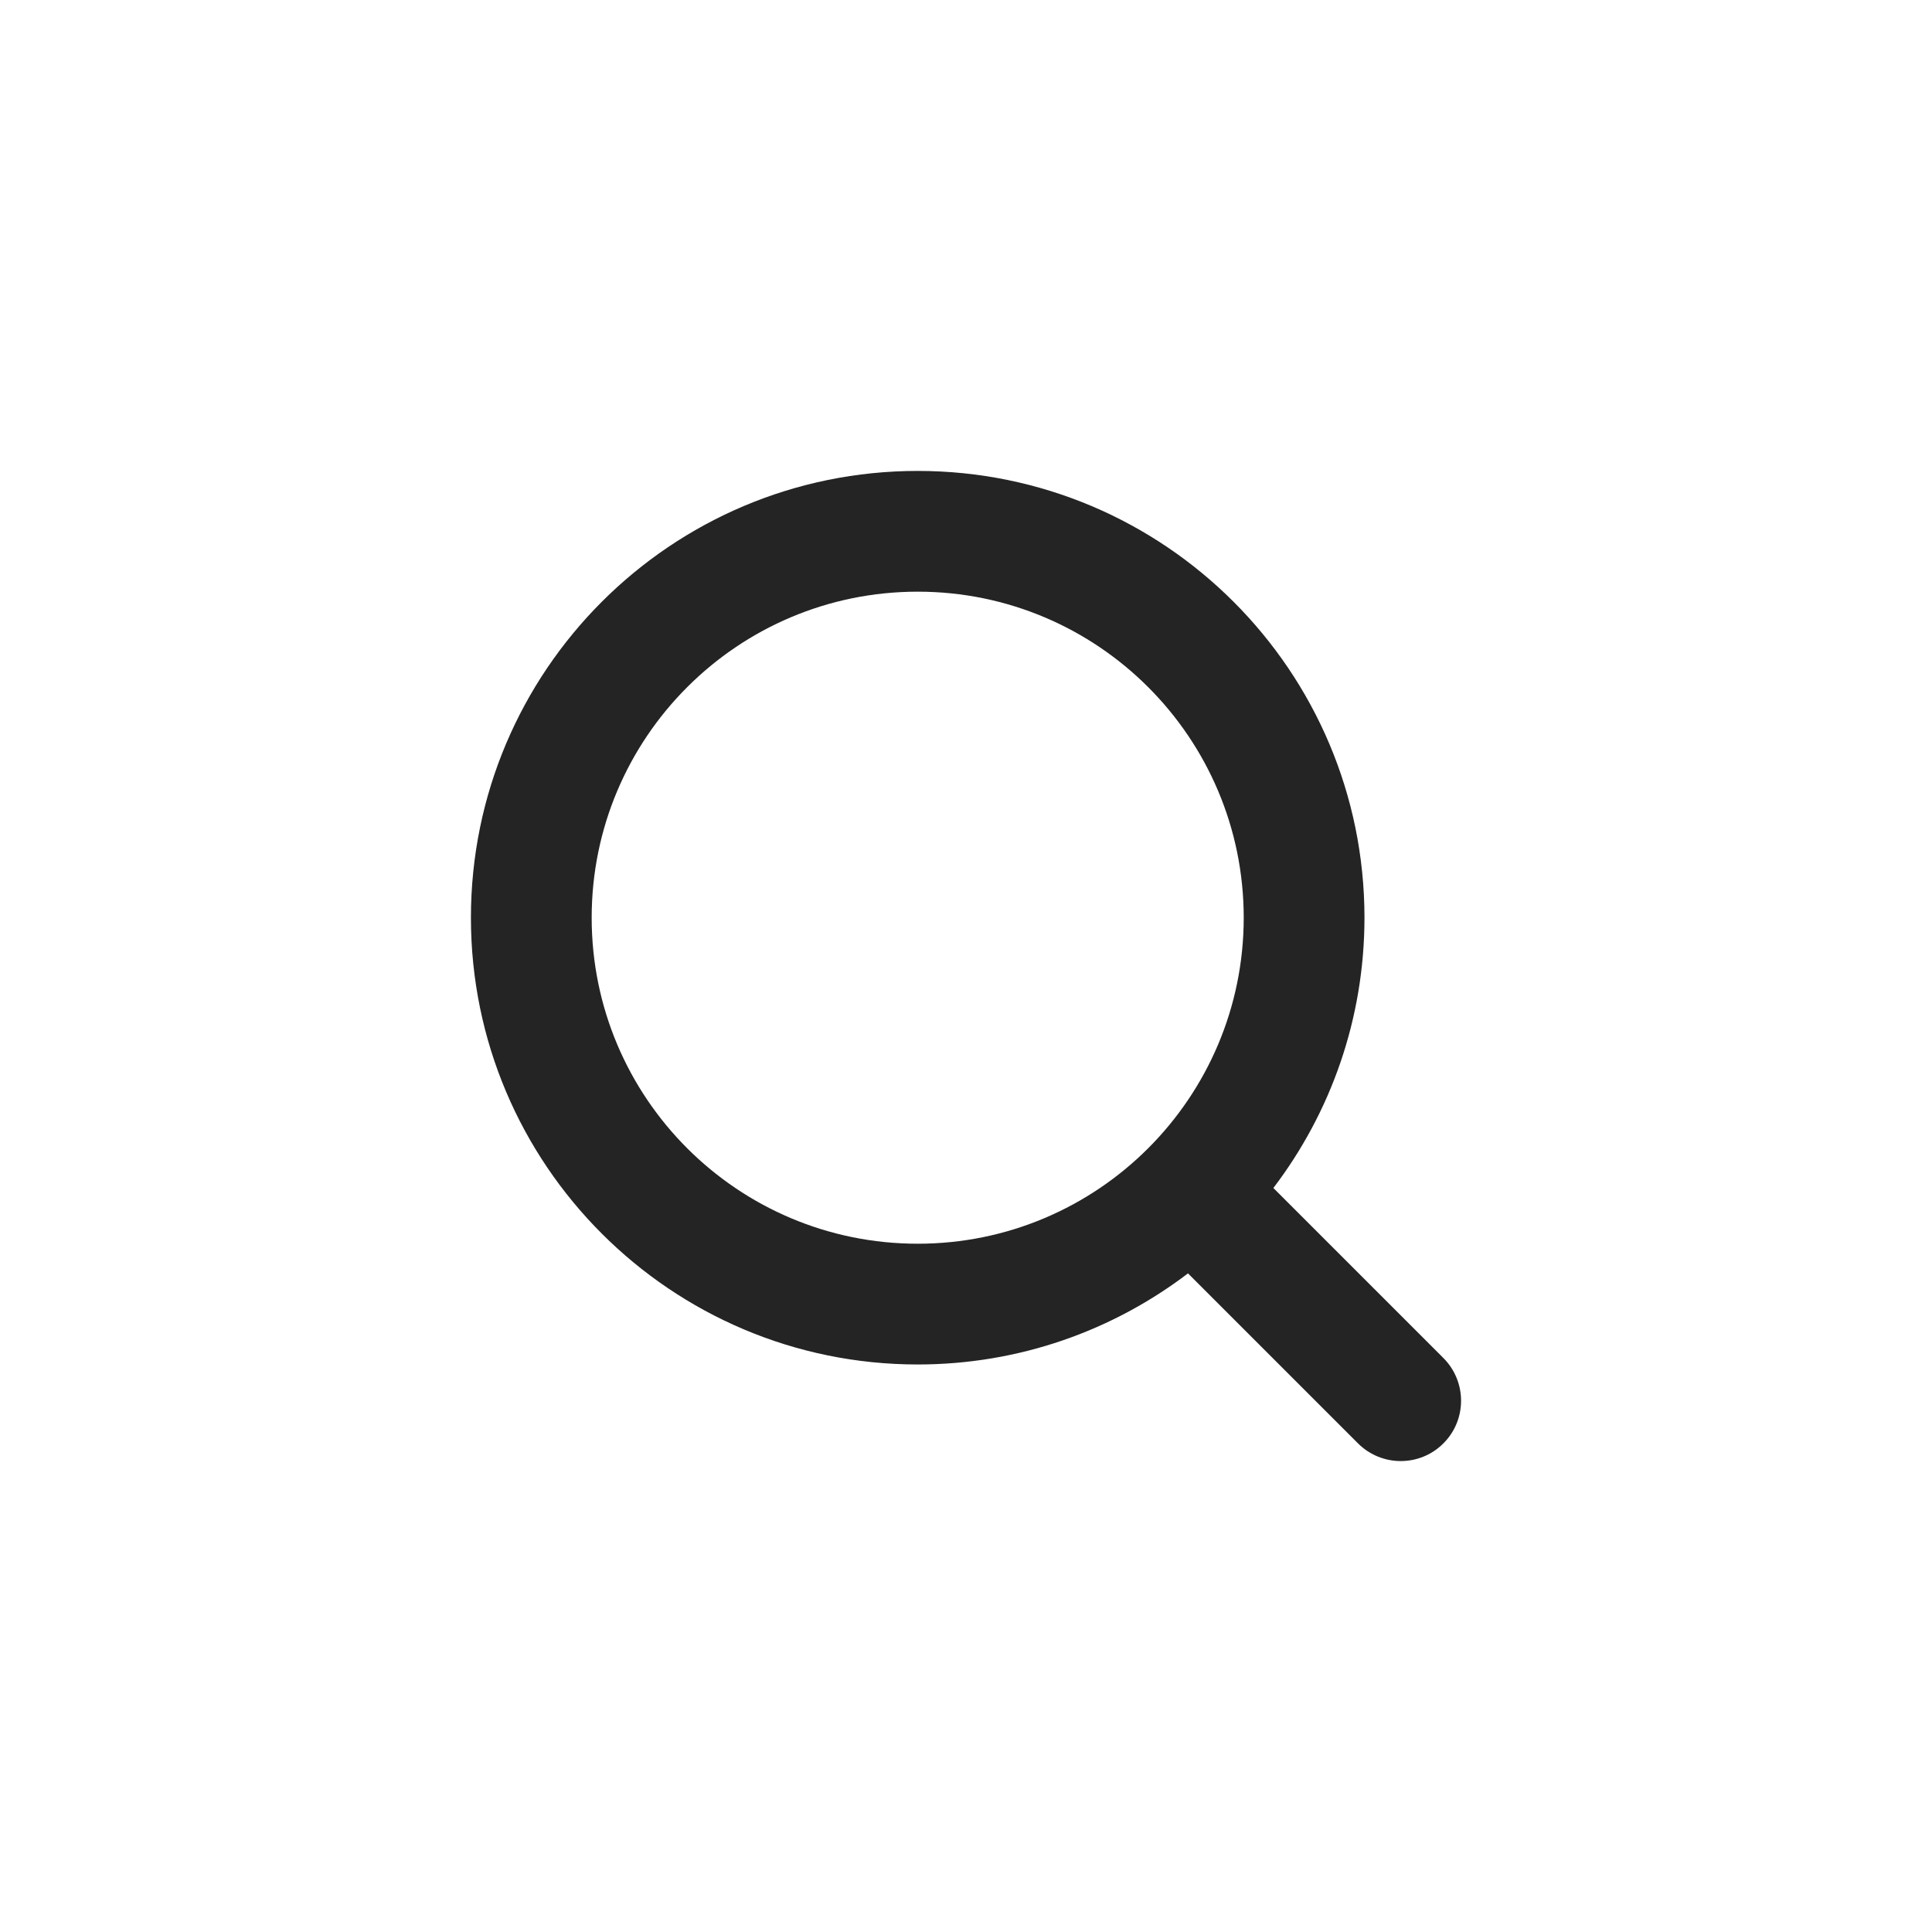
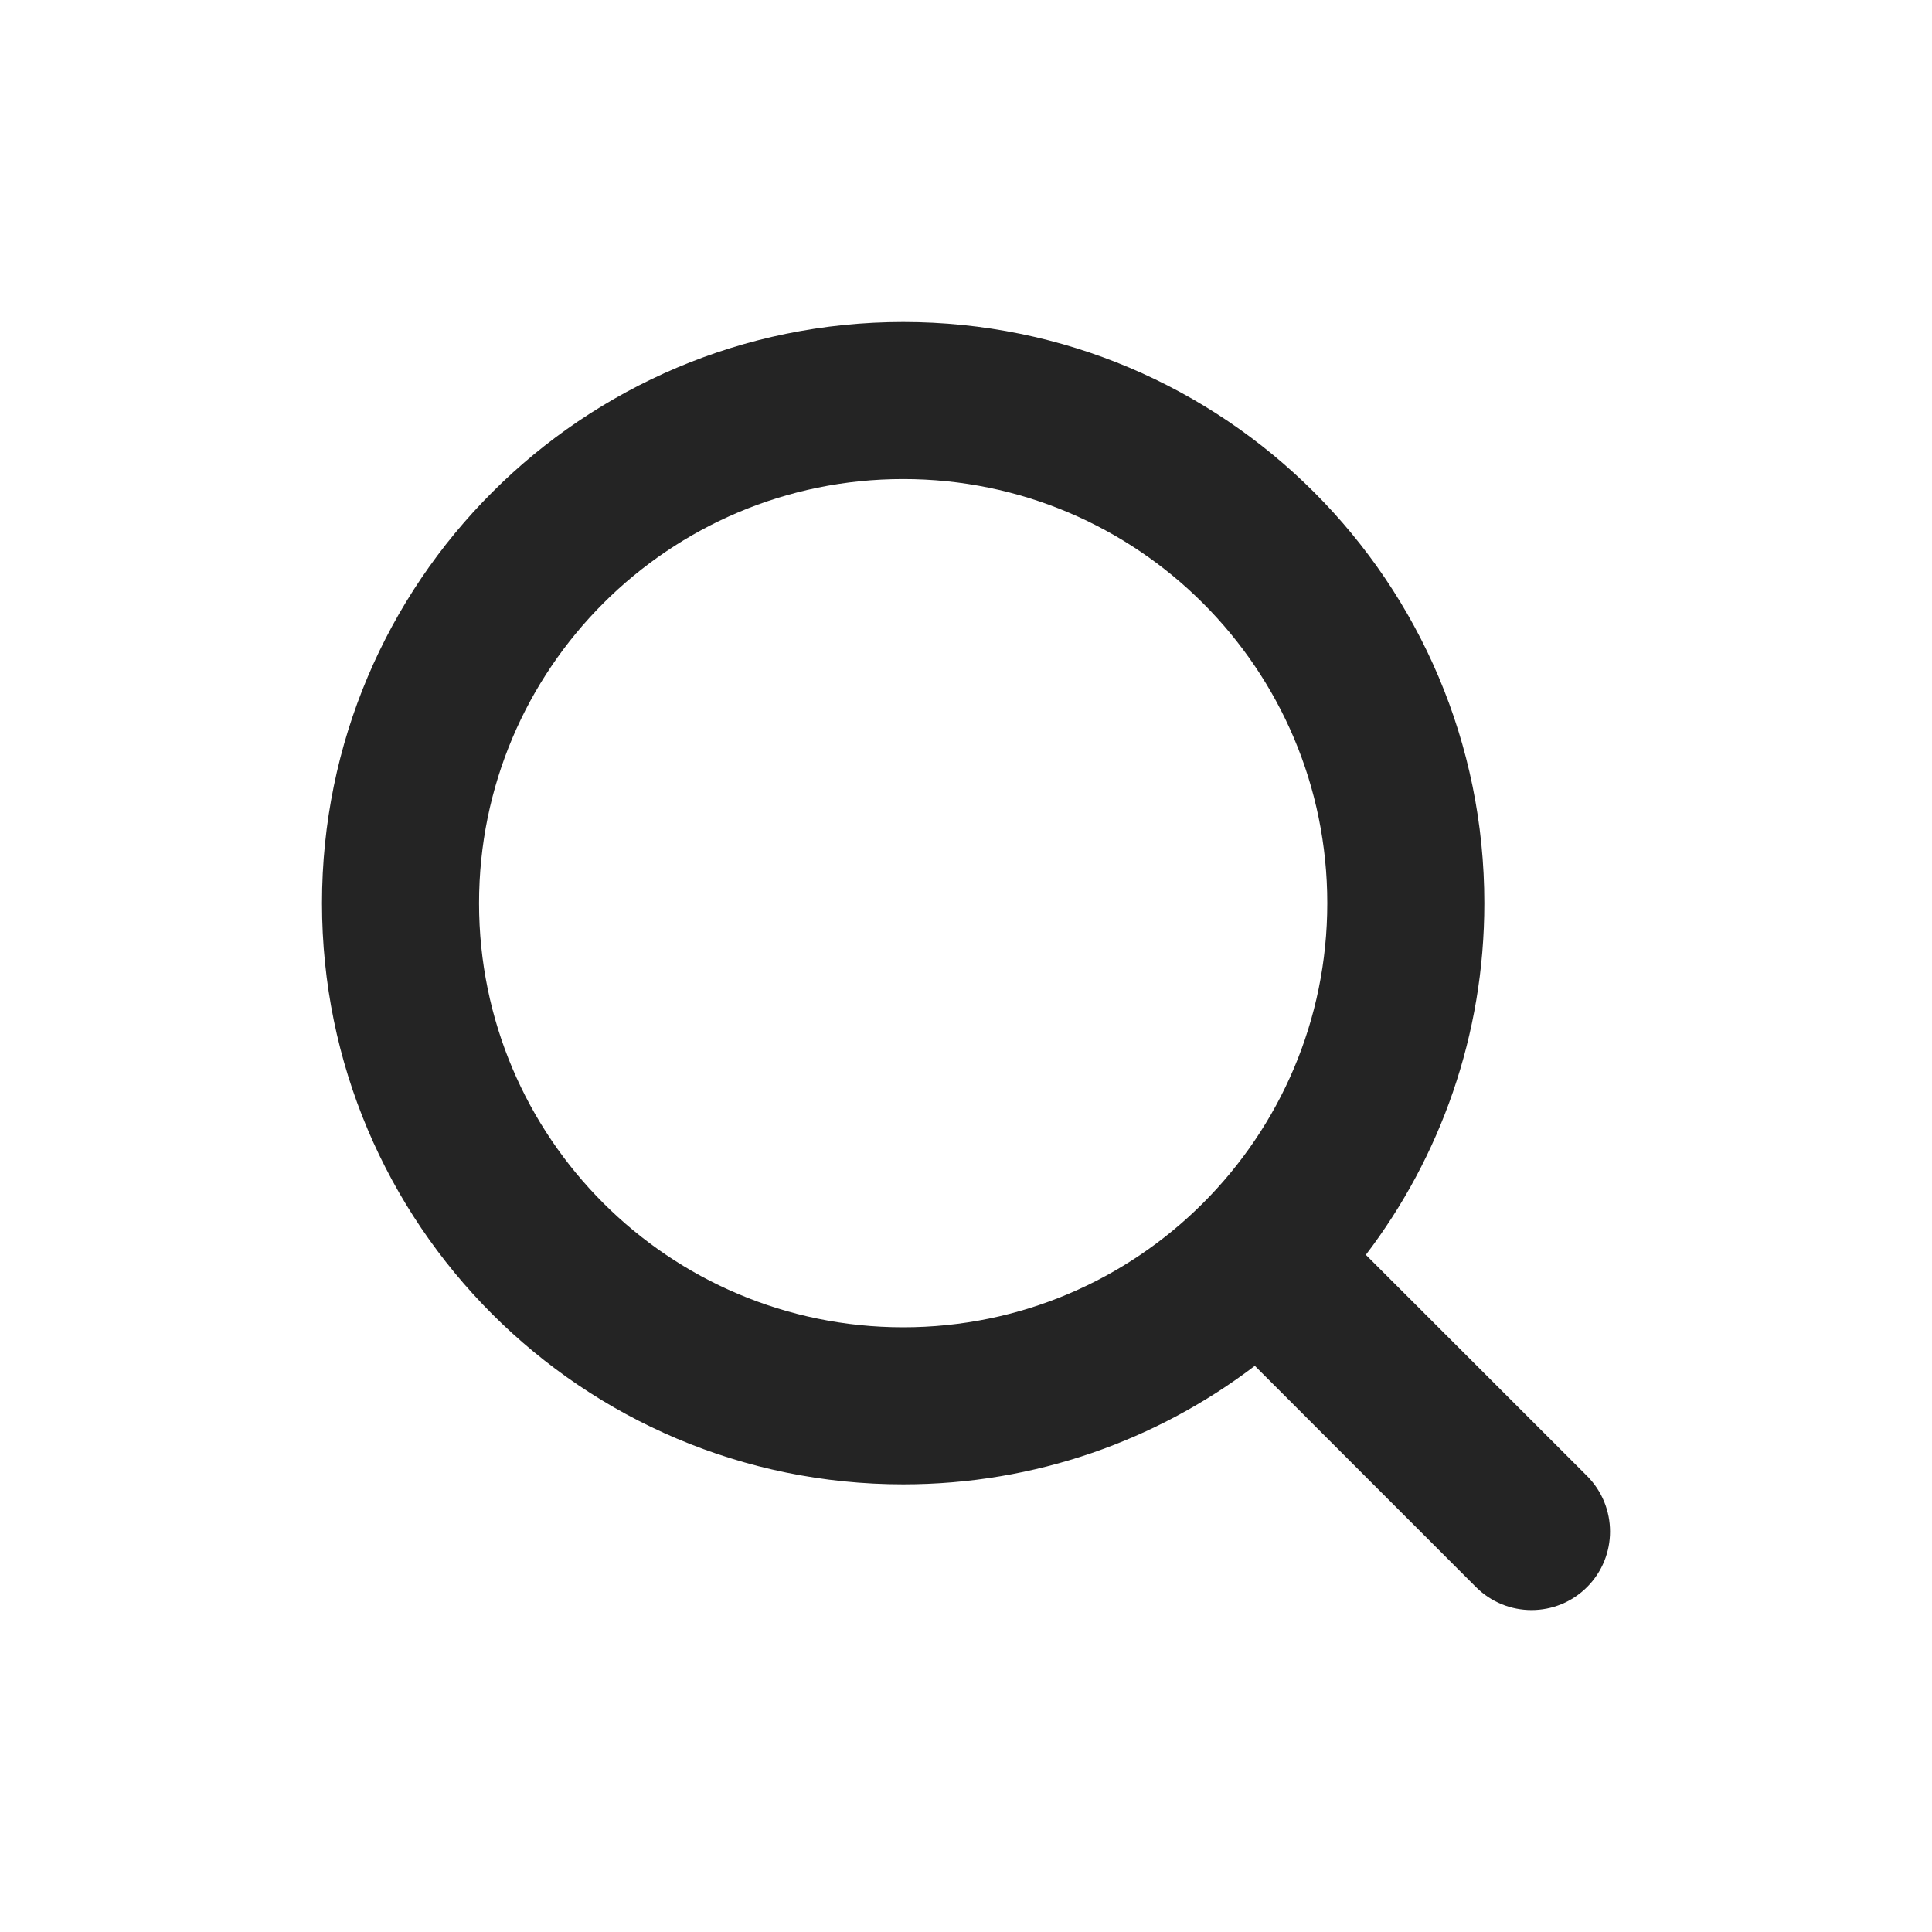
- <svg xmlns="http://www.w3.org/2000/svg" width="32" height="32" viewBox="0 0 32 32" fill="none">
-   <path d="M15.2 7.8C19.287 7.8 22.599 11.114 22.6 15.2C22.599 16.883 22.037 18.434 21.091 19.677L23.907 22.493C24.297 22.884 24.298 23.517 23.907 23.907C23.517 24.298 22.884 24.297 22.493 23.907L19.677 21.091C18.434 22.037 16.883 22.6 15.2 22.6C11.114 22.6 7.8 19.287 7.8 15.2C7.8 11.114 11.113 7.8 15.2 7.8ZM15.2 9.8C12.218 9.8 9.8 12.218 9.8 15.2C9.8 18.183 12.218 20.6 15.2 20.6C18.182 20.6 20.599 18.182 20.6 15.2C20.599 12.218 18.182 9.8 15.2 9.8Z" fill="#242424" />
+ <svg xmlns="http://www.w3.org/2000/svg" width="24" height="24" viewBox="8 8 24 24" fill="none">
+   <path d="M19.22 12C23.207 12 26.439 15.233 26.439 19.22C26.439 20.862 25.89 22.375 24.967 23.588L27.715 26.335C28.095 26.716 28.096 27.334 27.715 27.715C27.334 28.096 26.716 28.096 26.335 27.715L23.588 24.967C22.375 25.89 20.862 26.439 19.22 26.439C15.232 26.439 12 23.207 12 19.22C12 15.233 15.232 12 19.22 12ZM19.22 13.951C16.31 13.951 13.951 16.31 13.951 19.22C13.951 22.129 16.31 24.488 19.22 24.488C22.129 24.488 24.488 22.129 24.488 19.22C24.488 16.31 22.129 13.951 19.22 13.951Z" fill="#242424" />
</svg>
